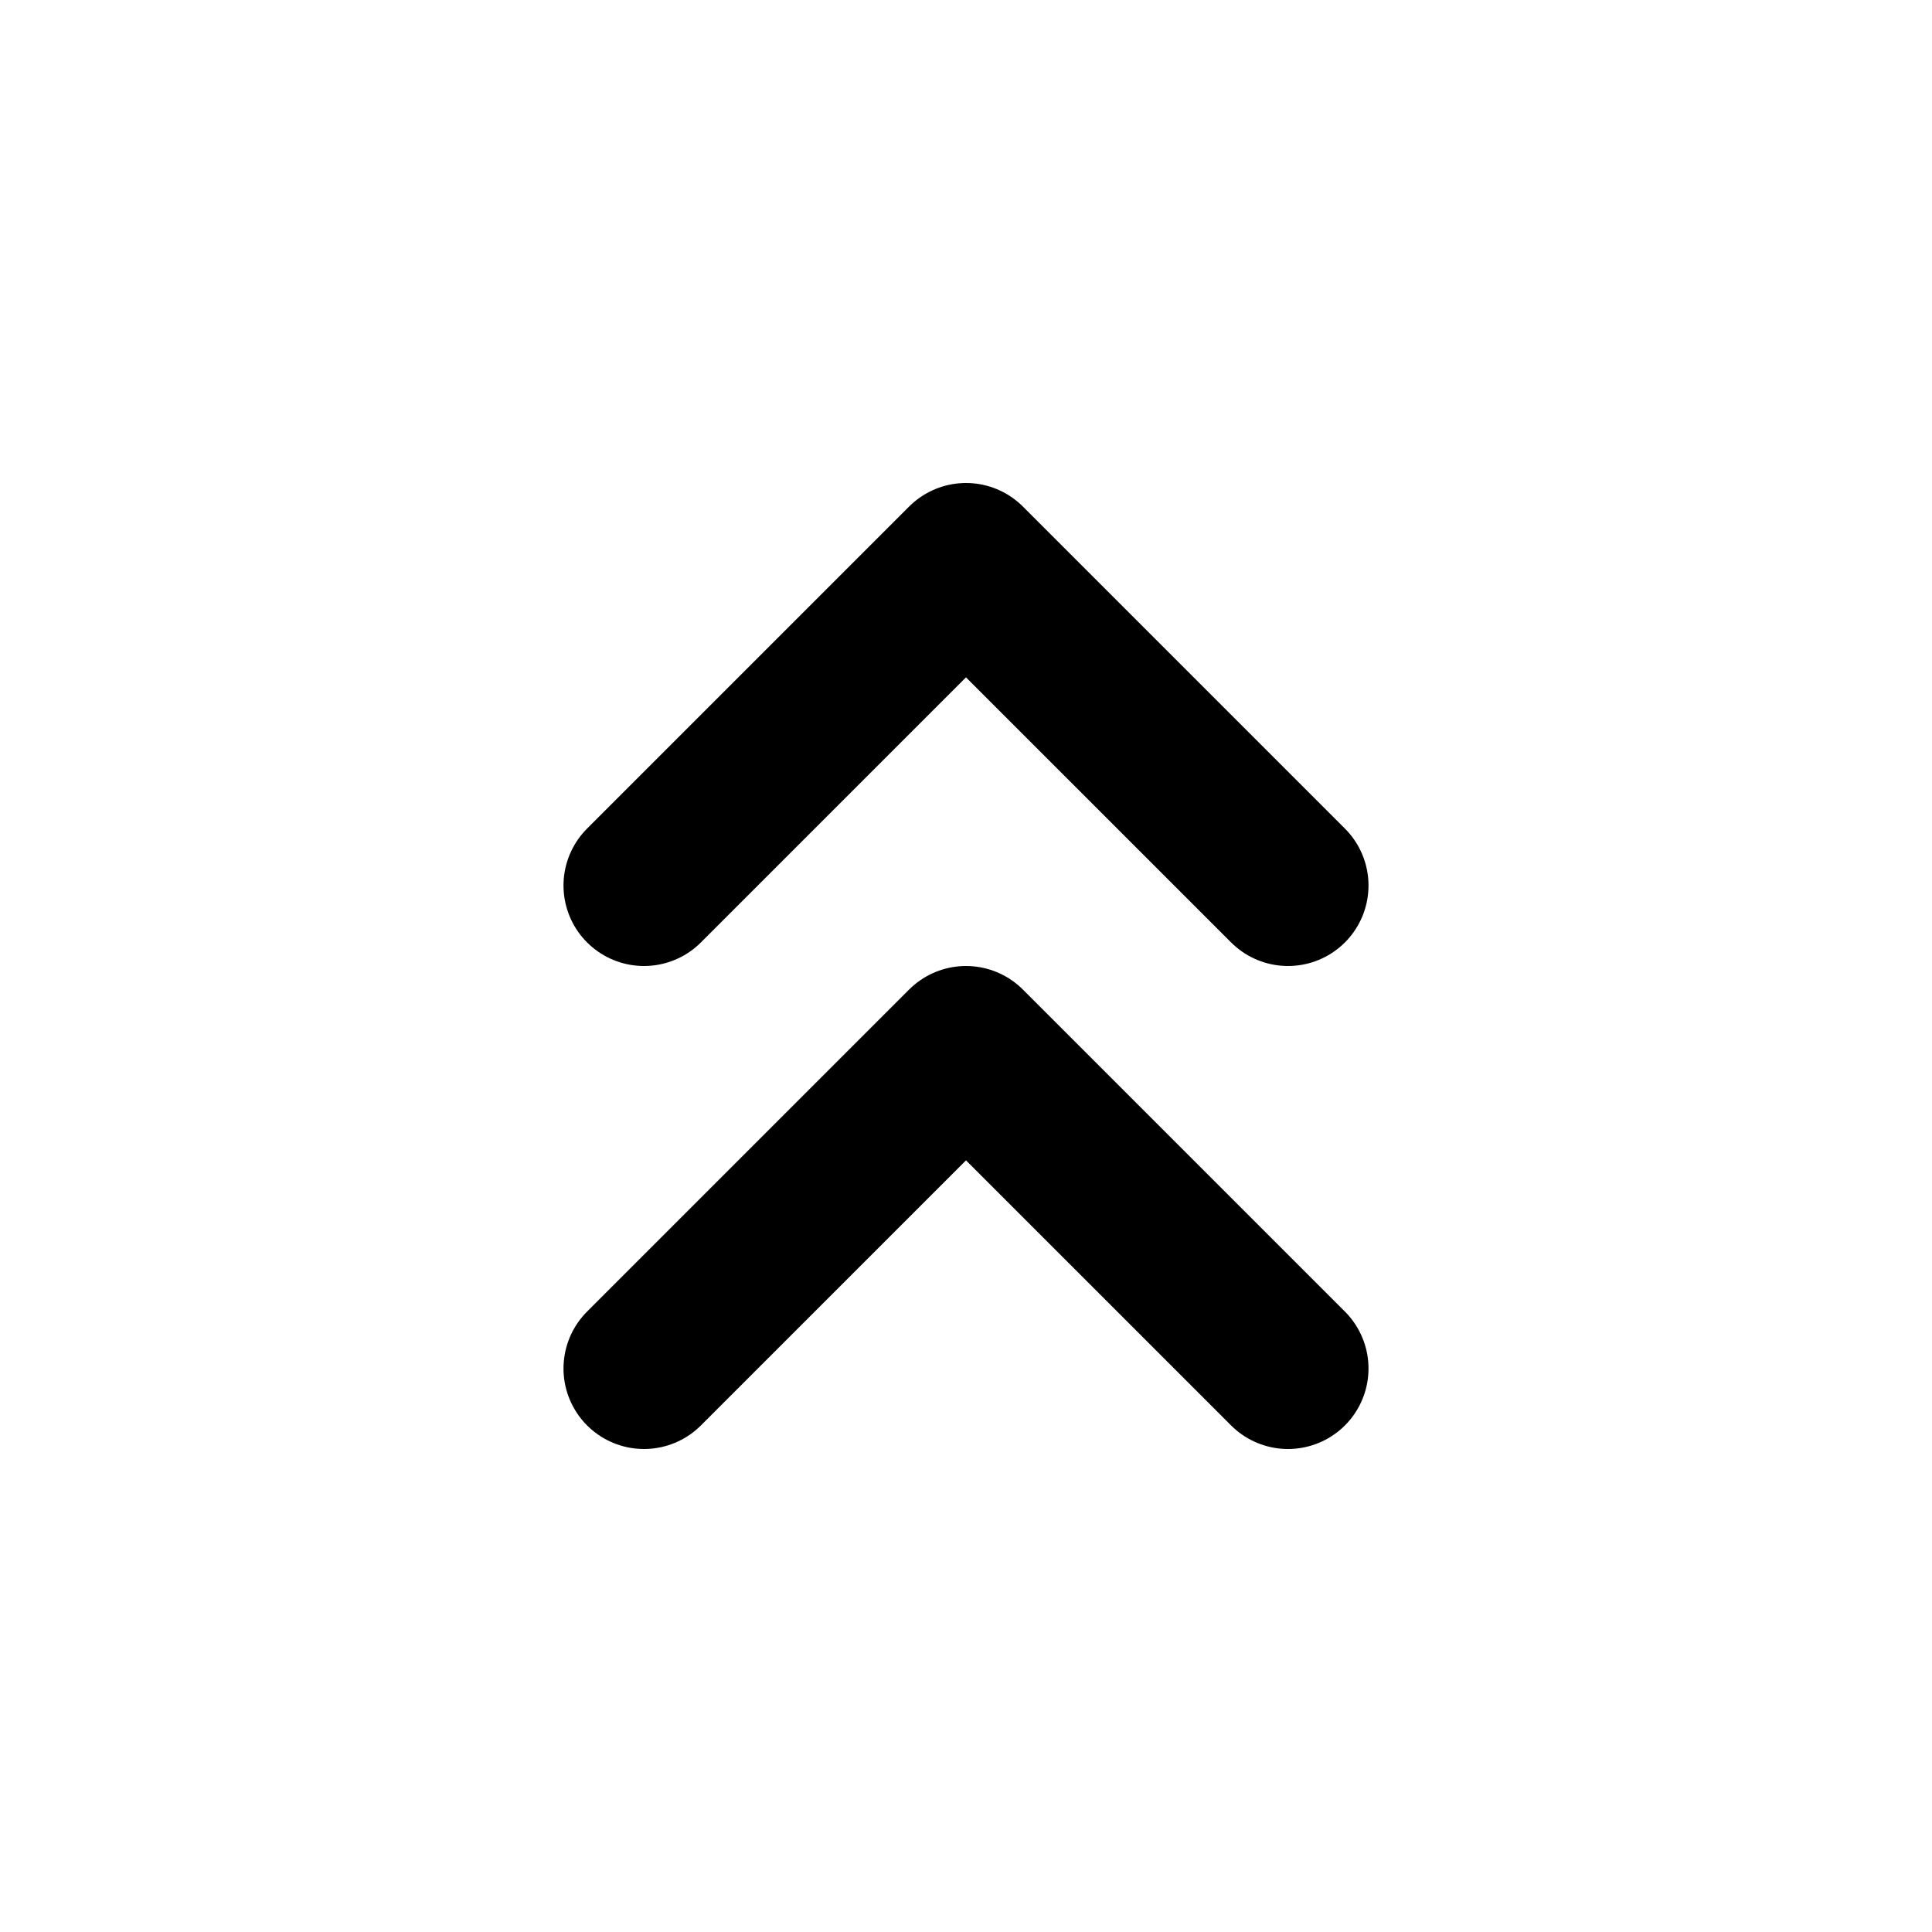
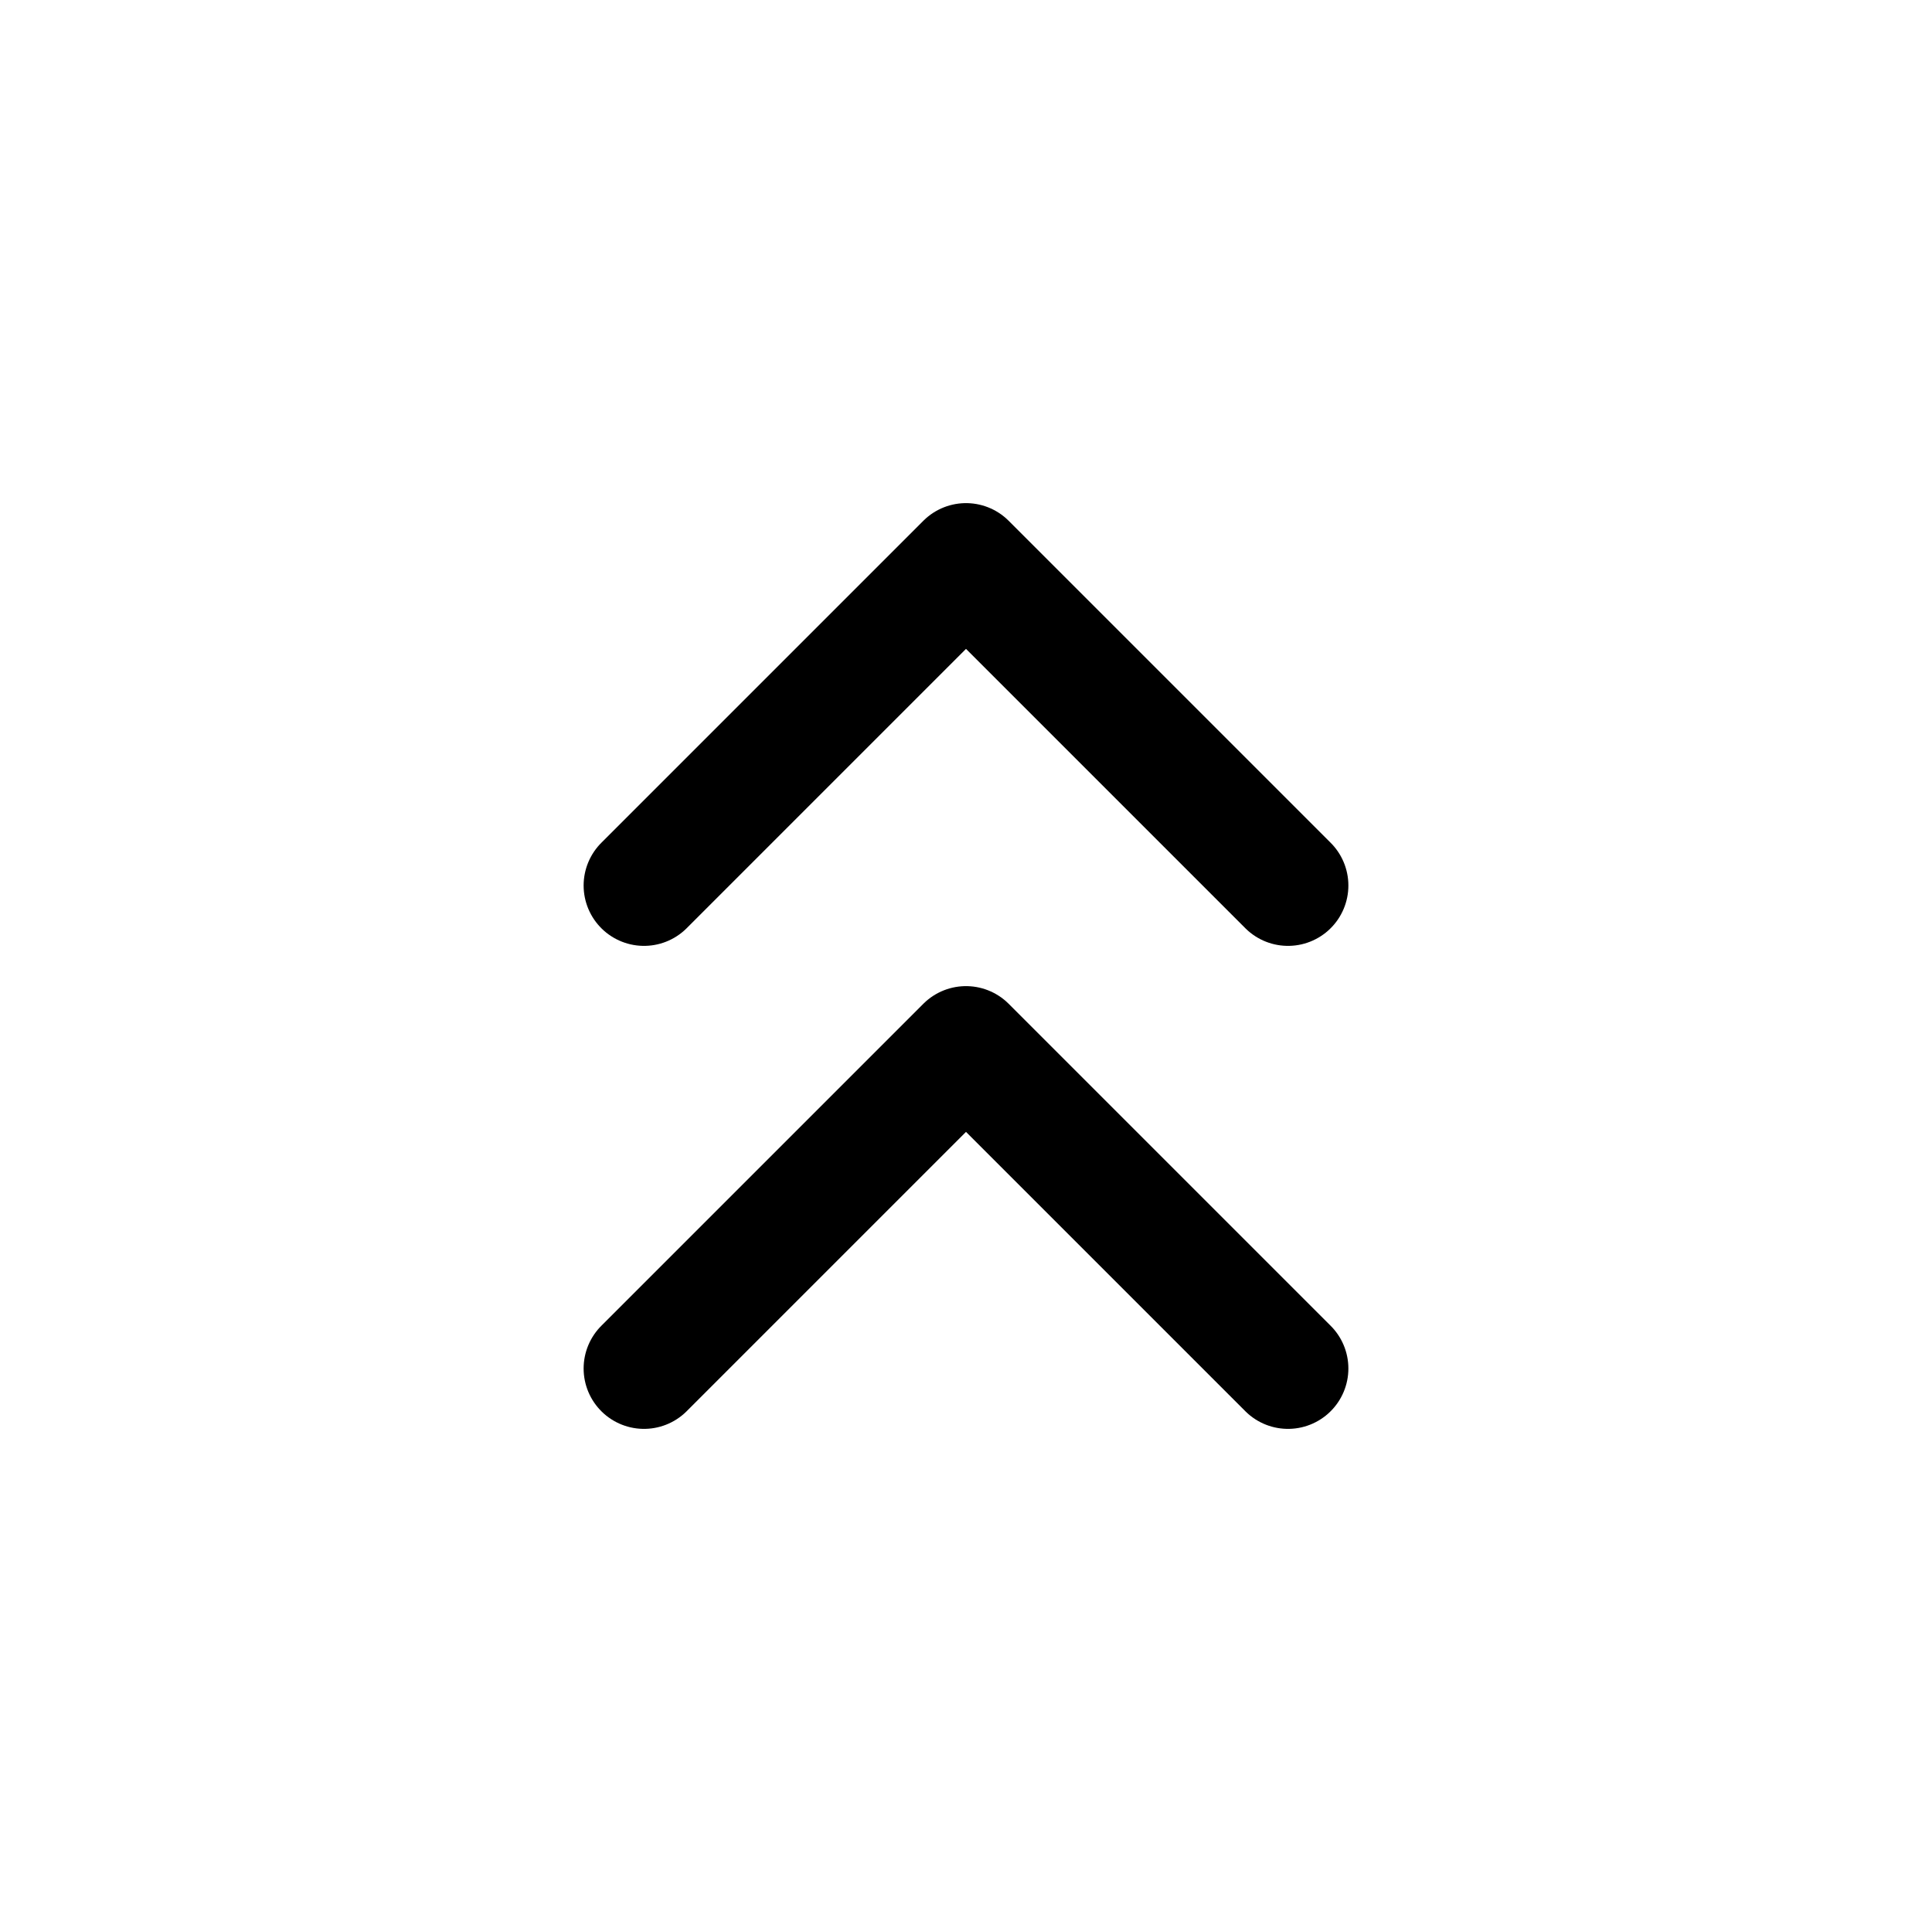
<svg xmlns="http://www.w3.org/2000/svg" width="24" height="24" viewBox="0 0 24 24" fill="none">
-   <path d="M8 17L12 13L16 17M8 11L12 7L16 11" stroke="currentColor" stroke-width="2" stroke-linecap="round" stroke-linejoin="round" />
+   <path d="M8 17L12 13L16 17M8 11L12 7L16 11" stroke="currentColor" stroke-width="1.5" stroke-linecap="round" stroke-linejoin="round" />
</svg>
